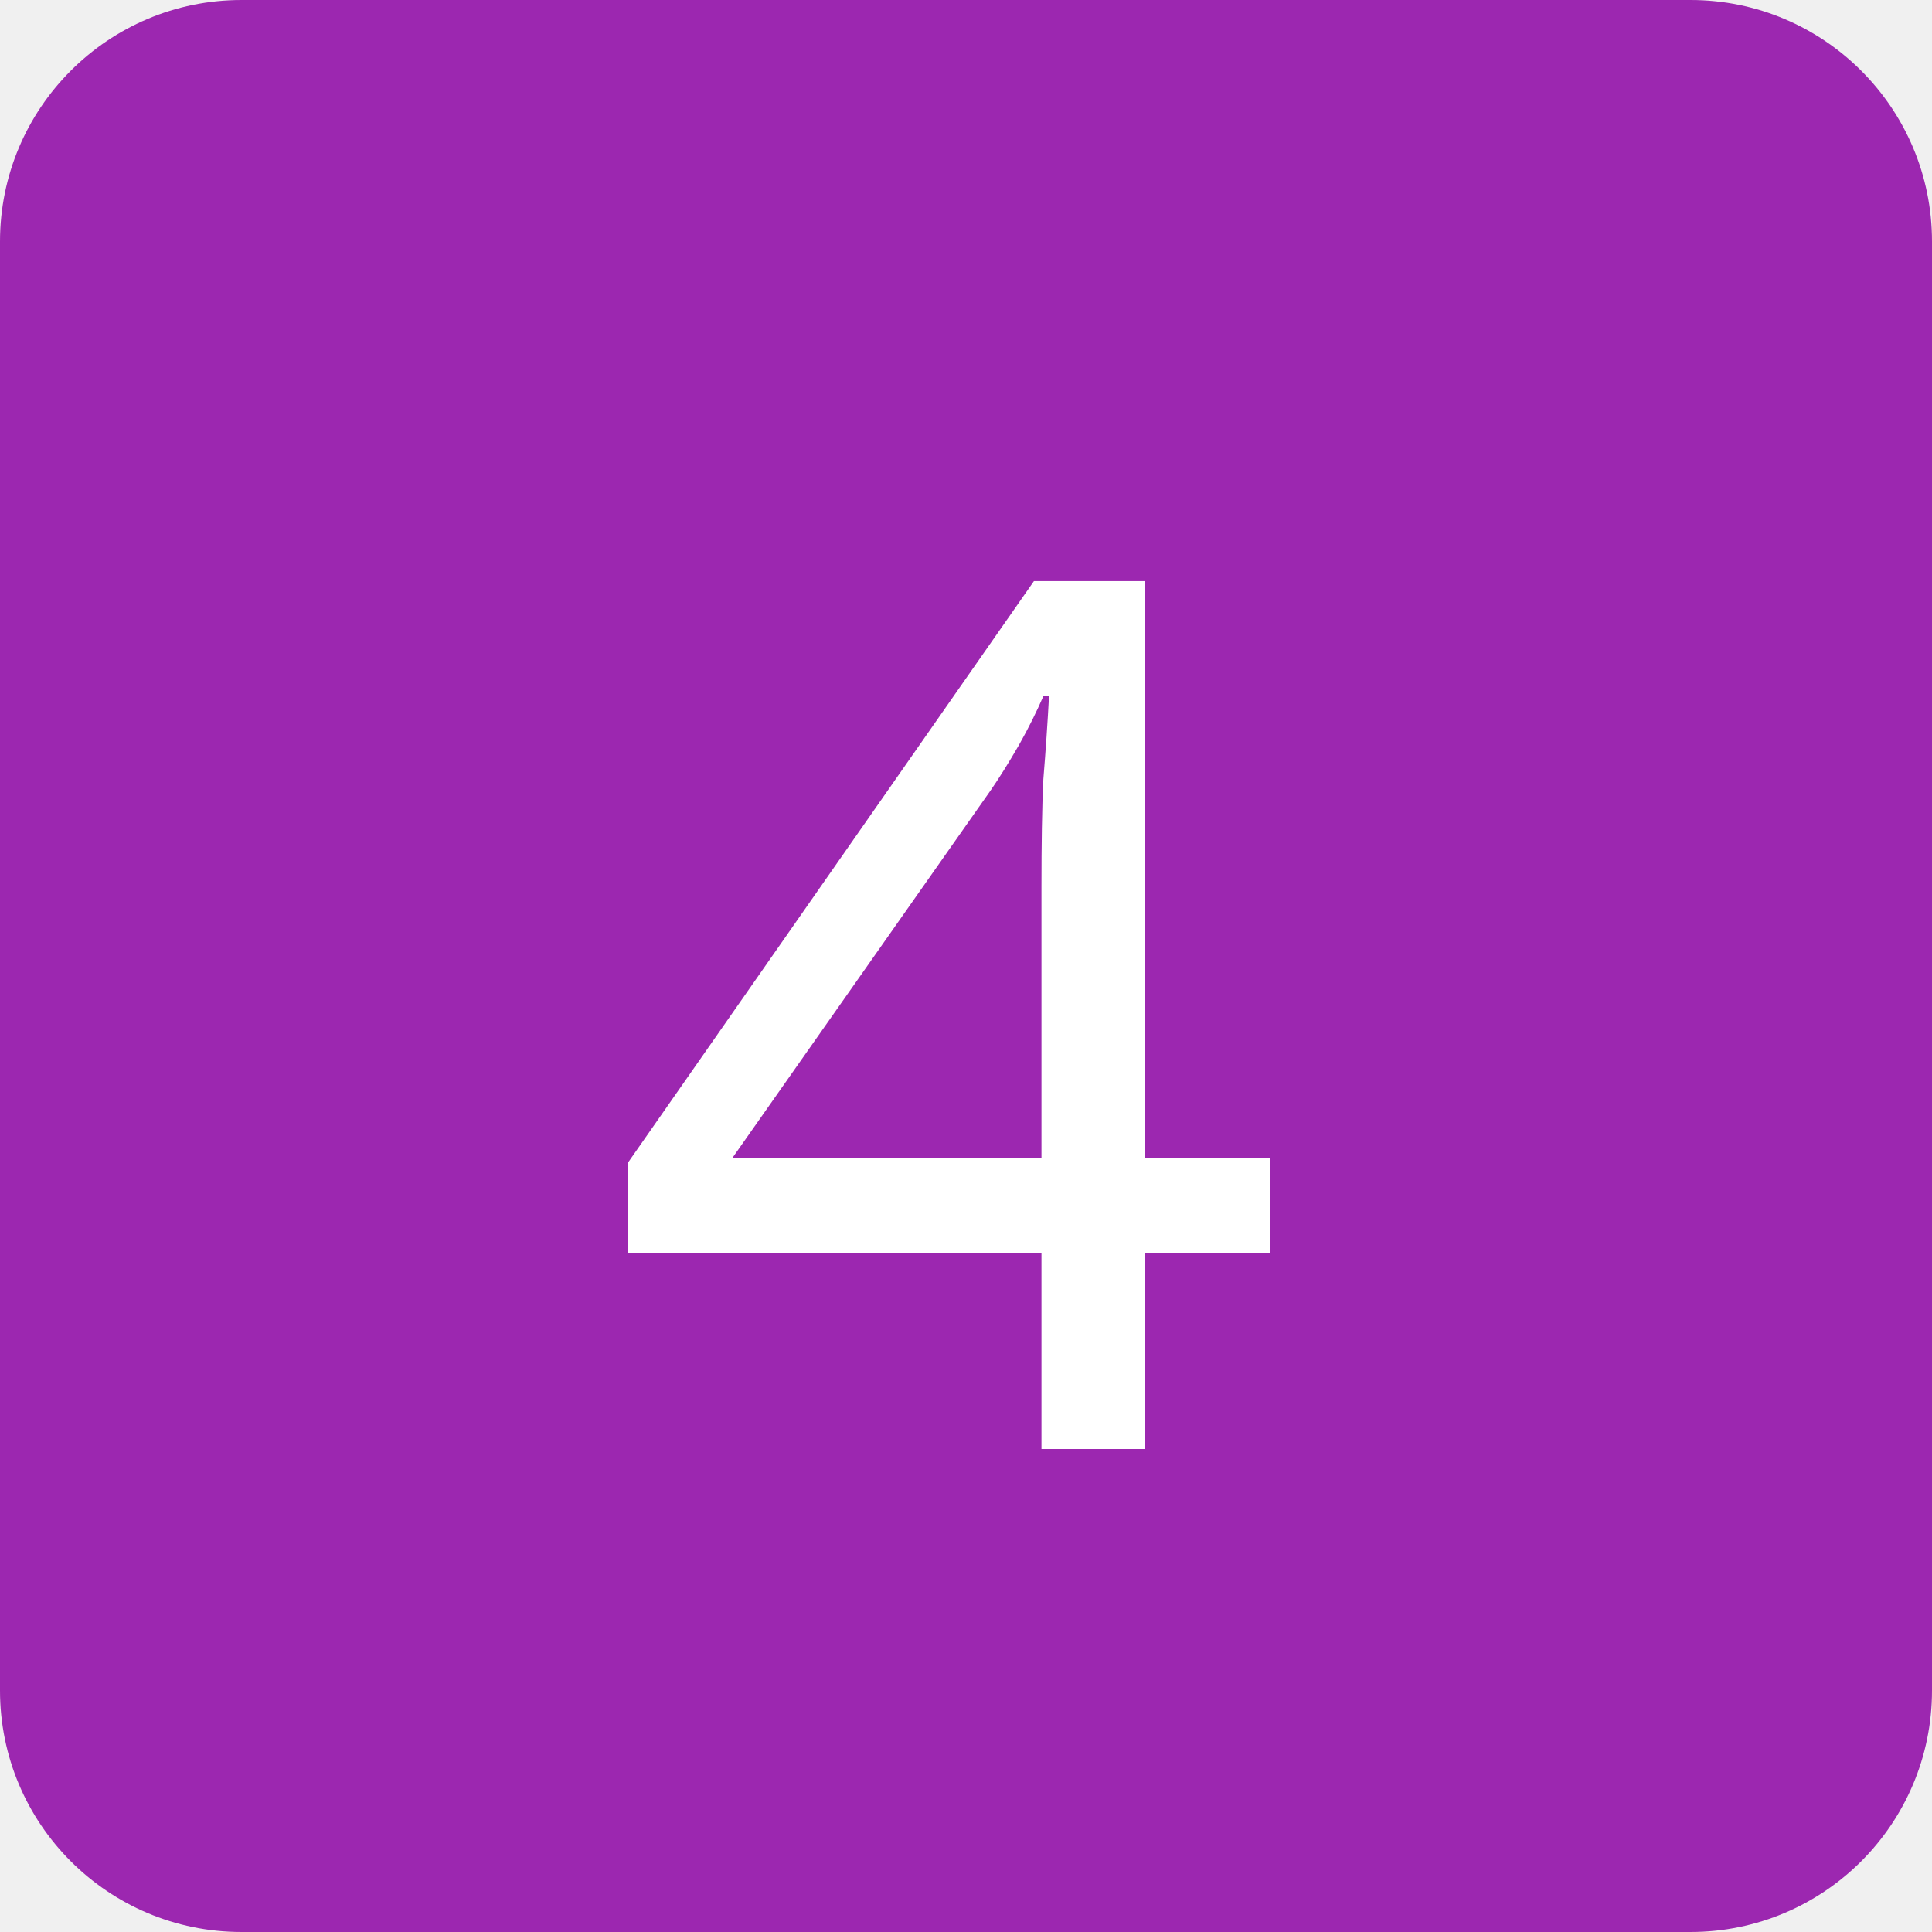
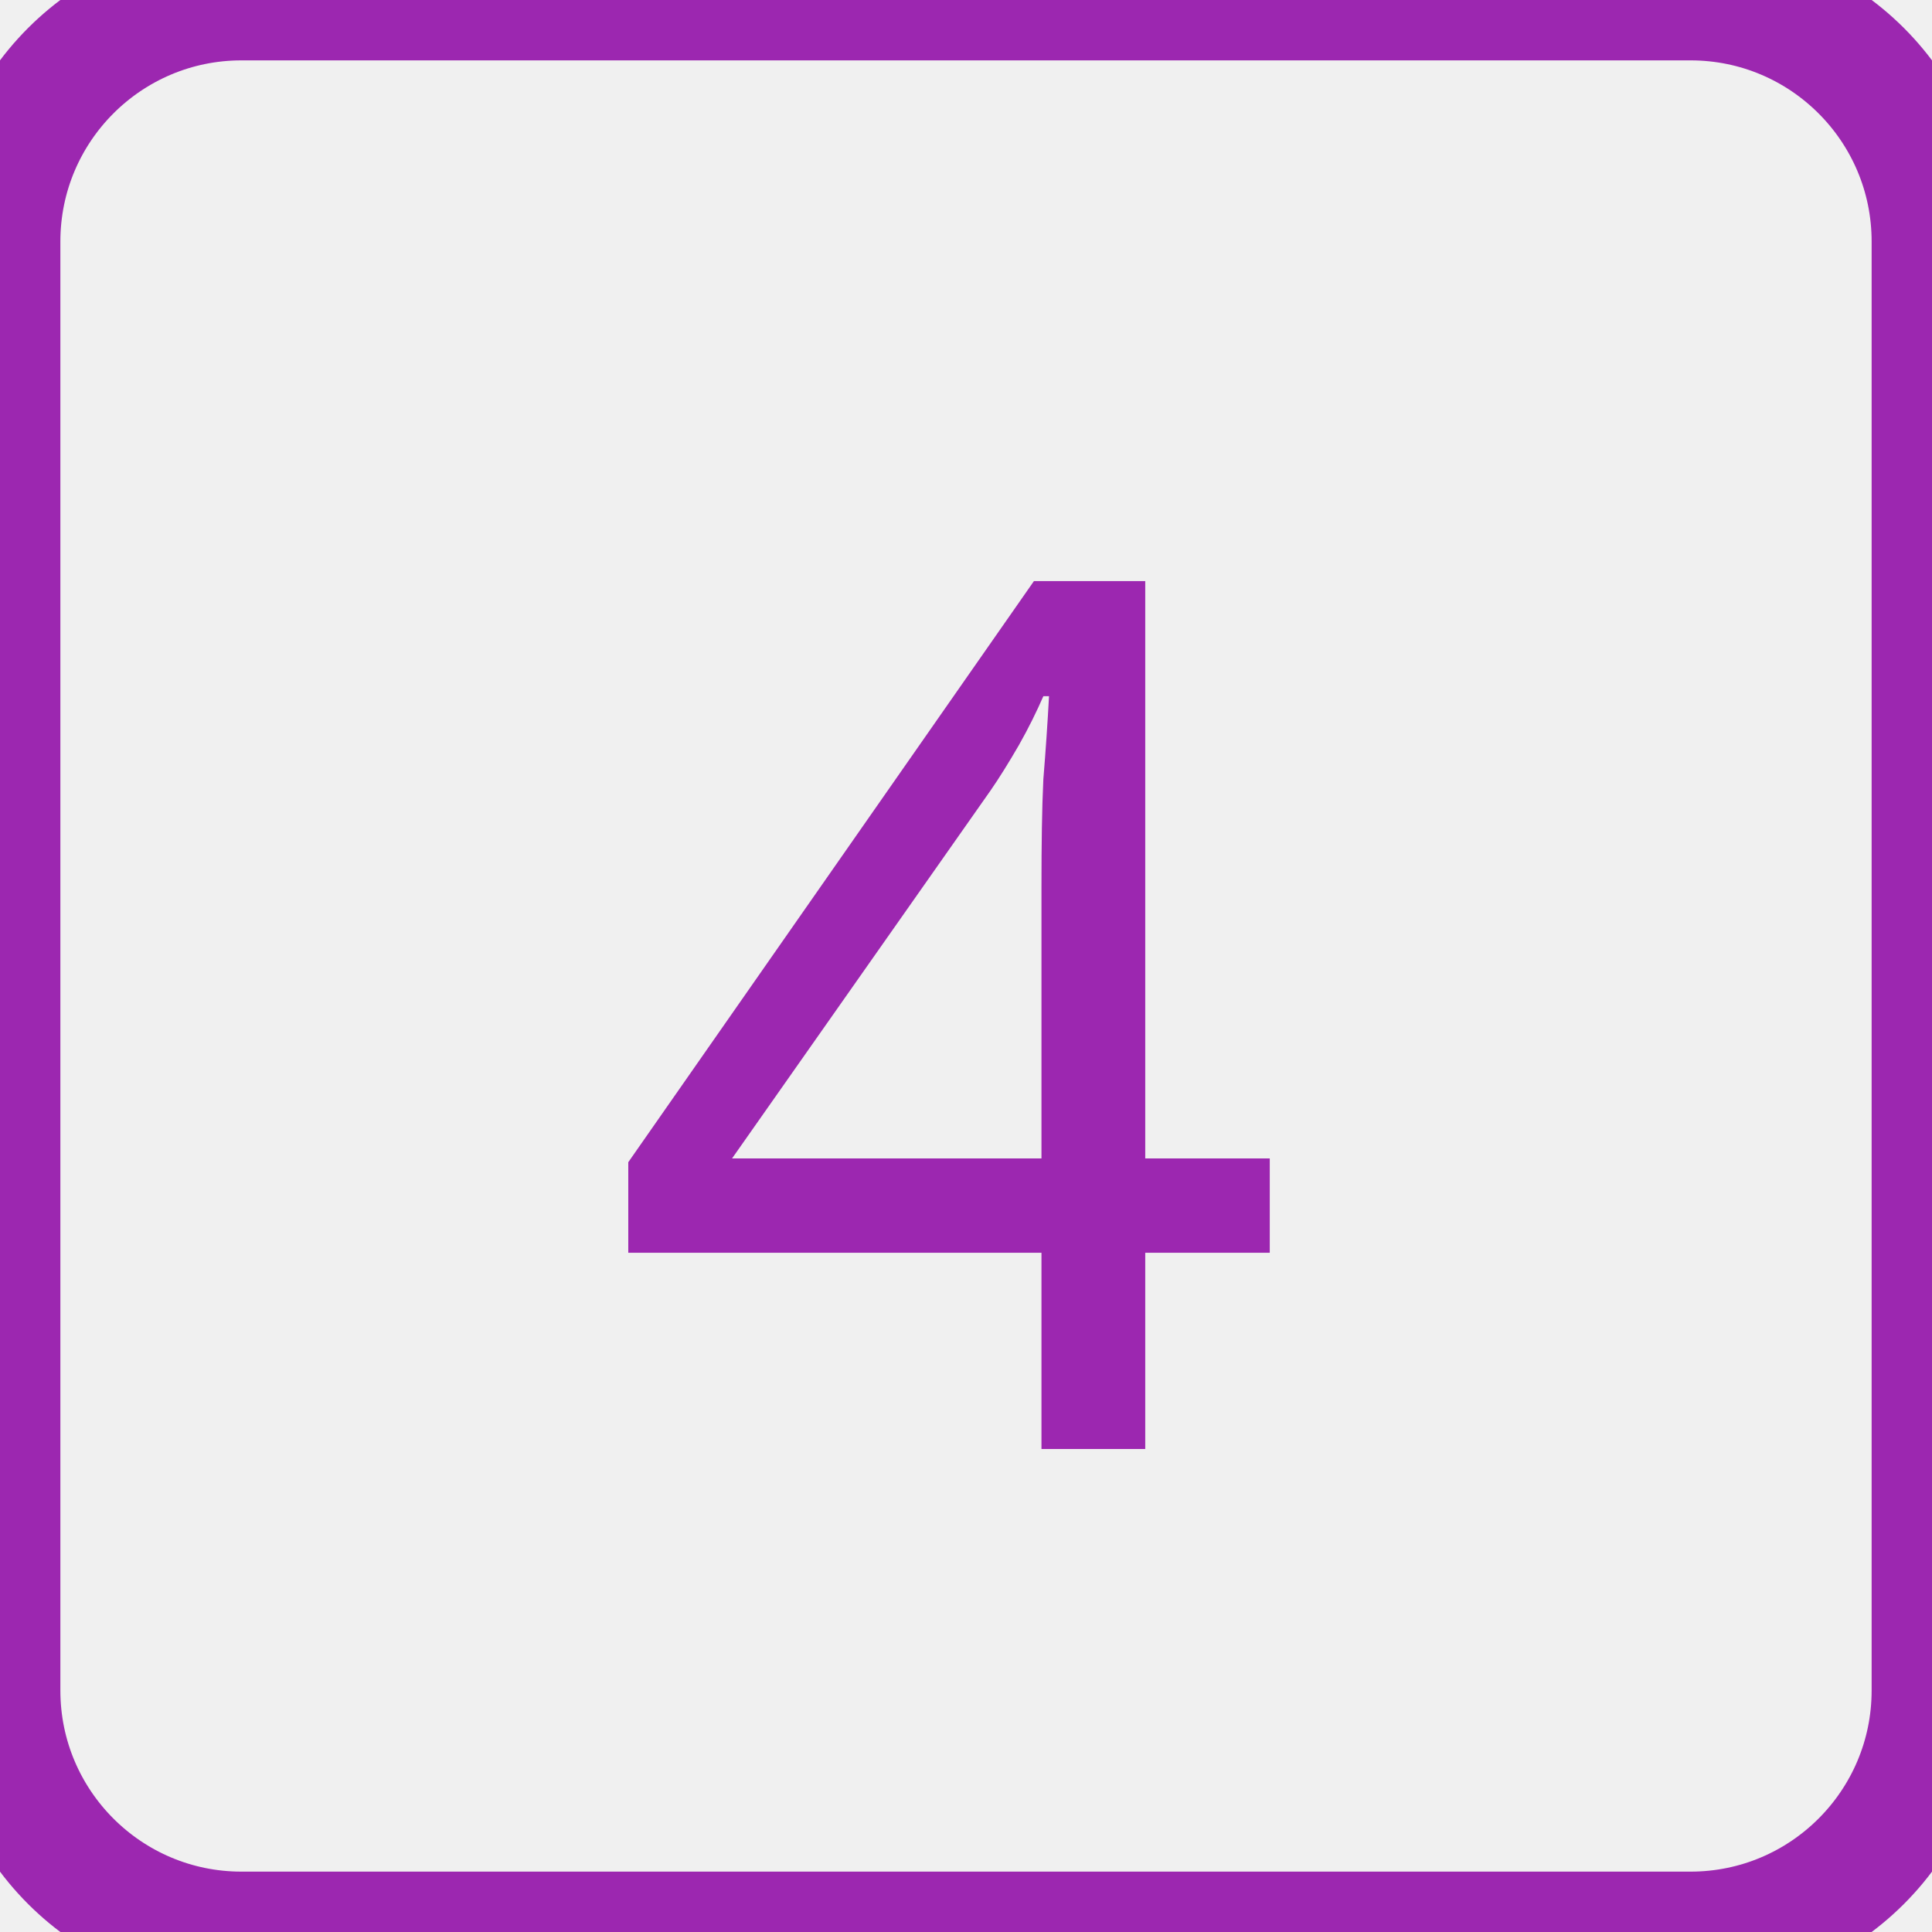
<svg xmlns="http://www.w3.org/2000/svg" width="16" height="16">
-   <rect width="16" height="16" rx="2" ry="2" fill="#9C27B0" />
-   <text x="5" y="12" font-size="10" fill="white" font-family="sans-serif">4</text>
+   <rect width="16" height="16" rx="2" ry="2" fill="none" stroke="#9C27B0" stroke-width="1" />
+   <text x="5" y="12" font-size="10" fill="#9C27B0" font-family="sans-serif">4</text>
</svg>
